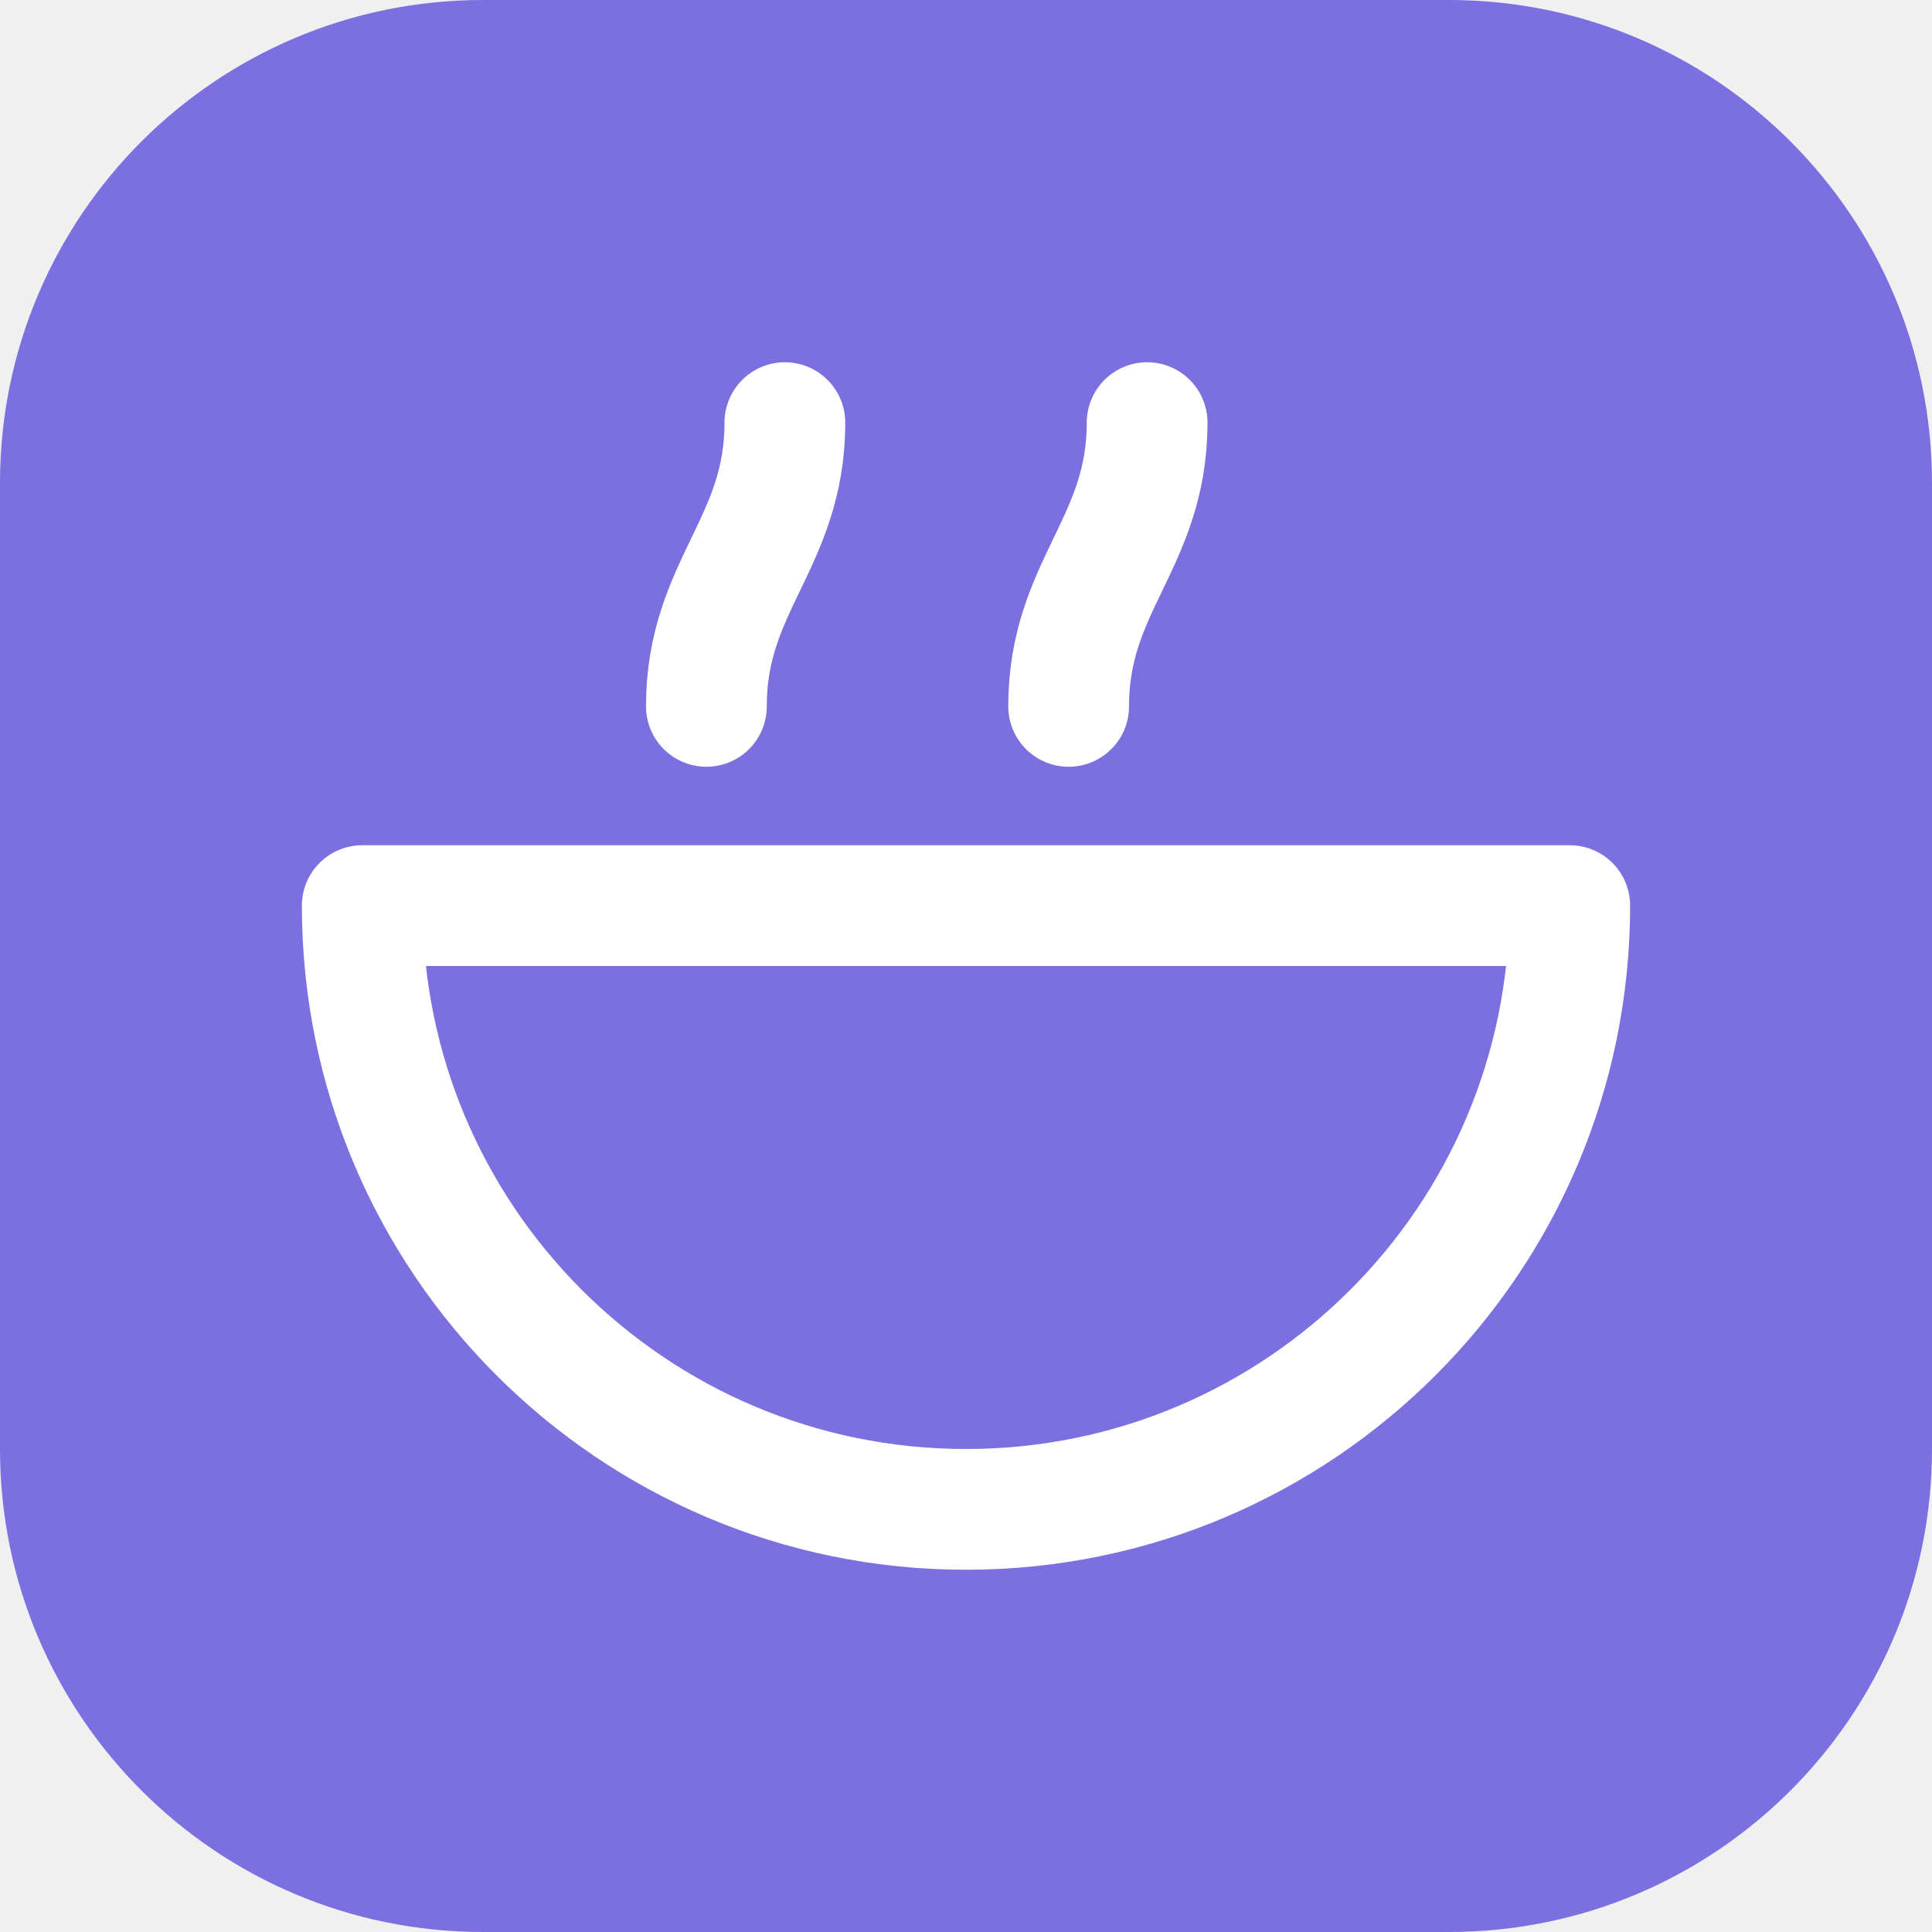
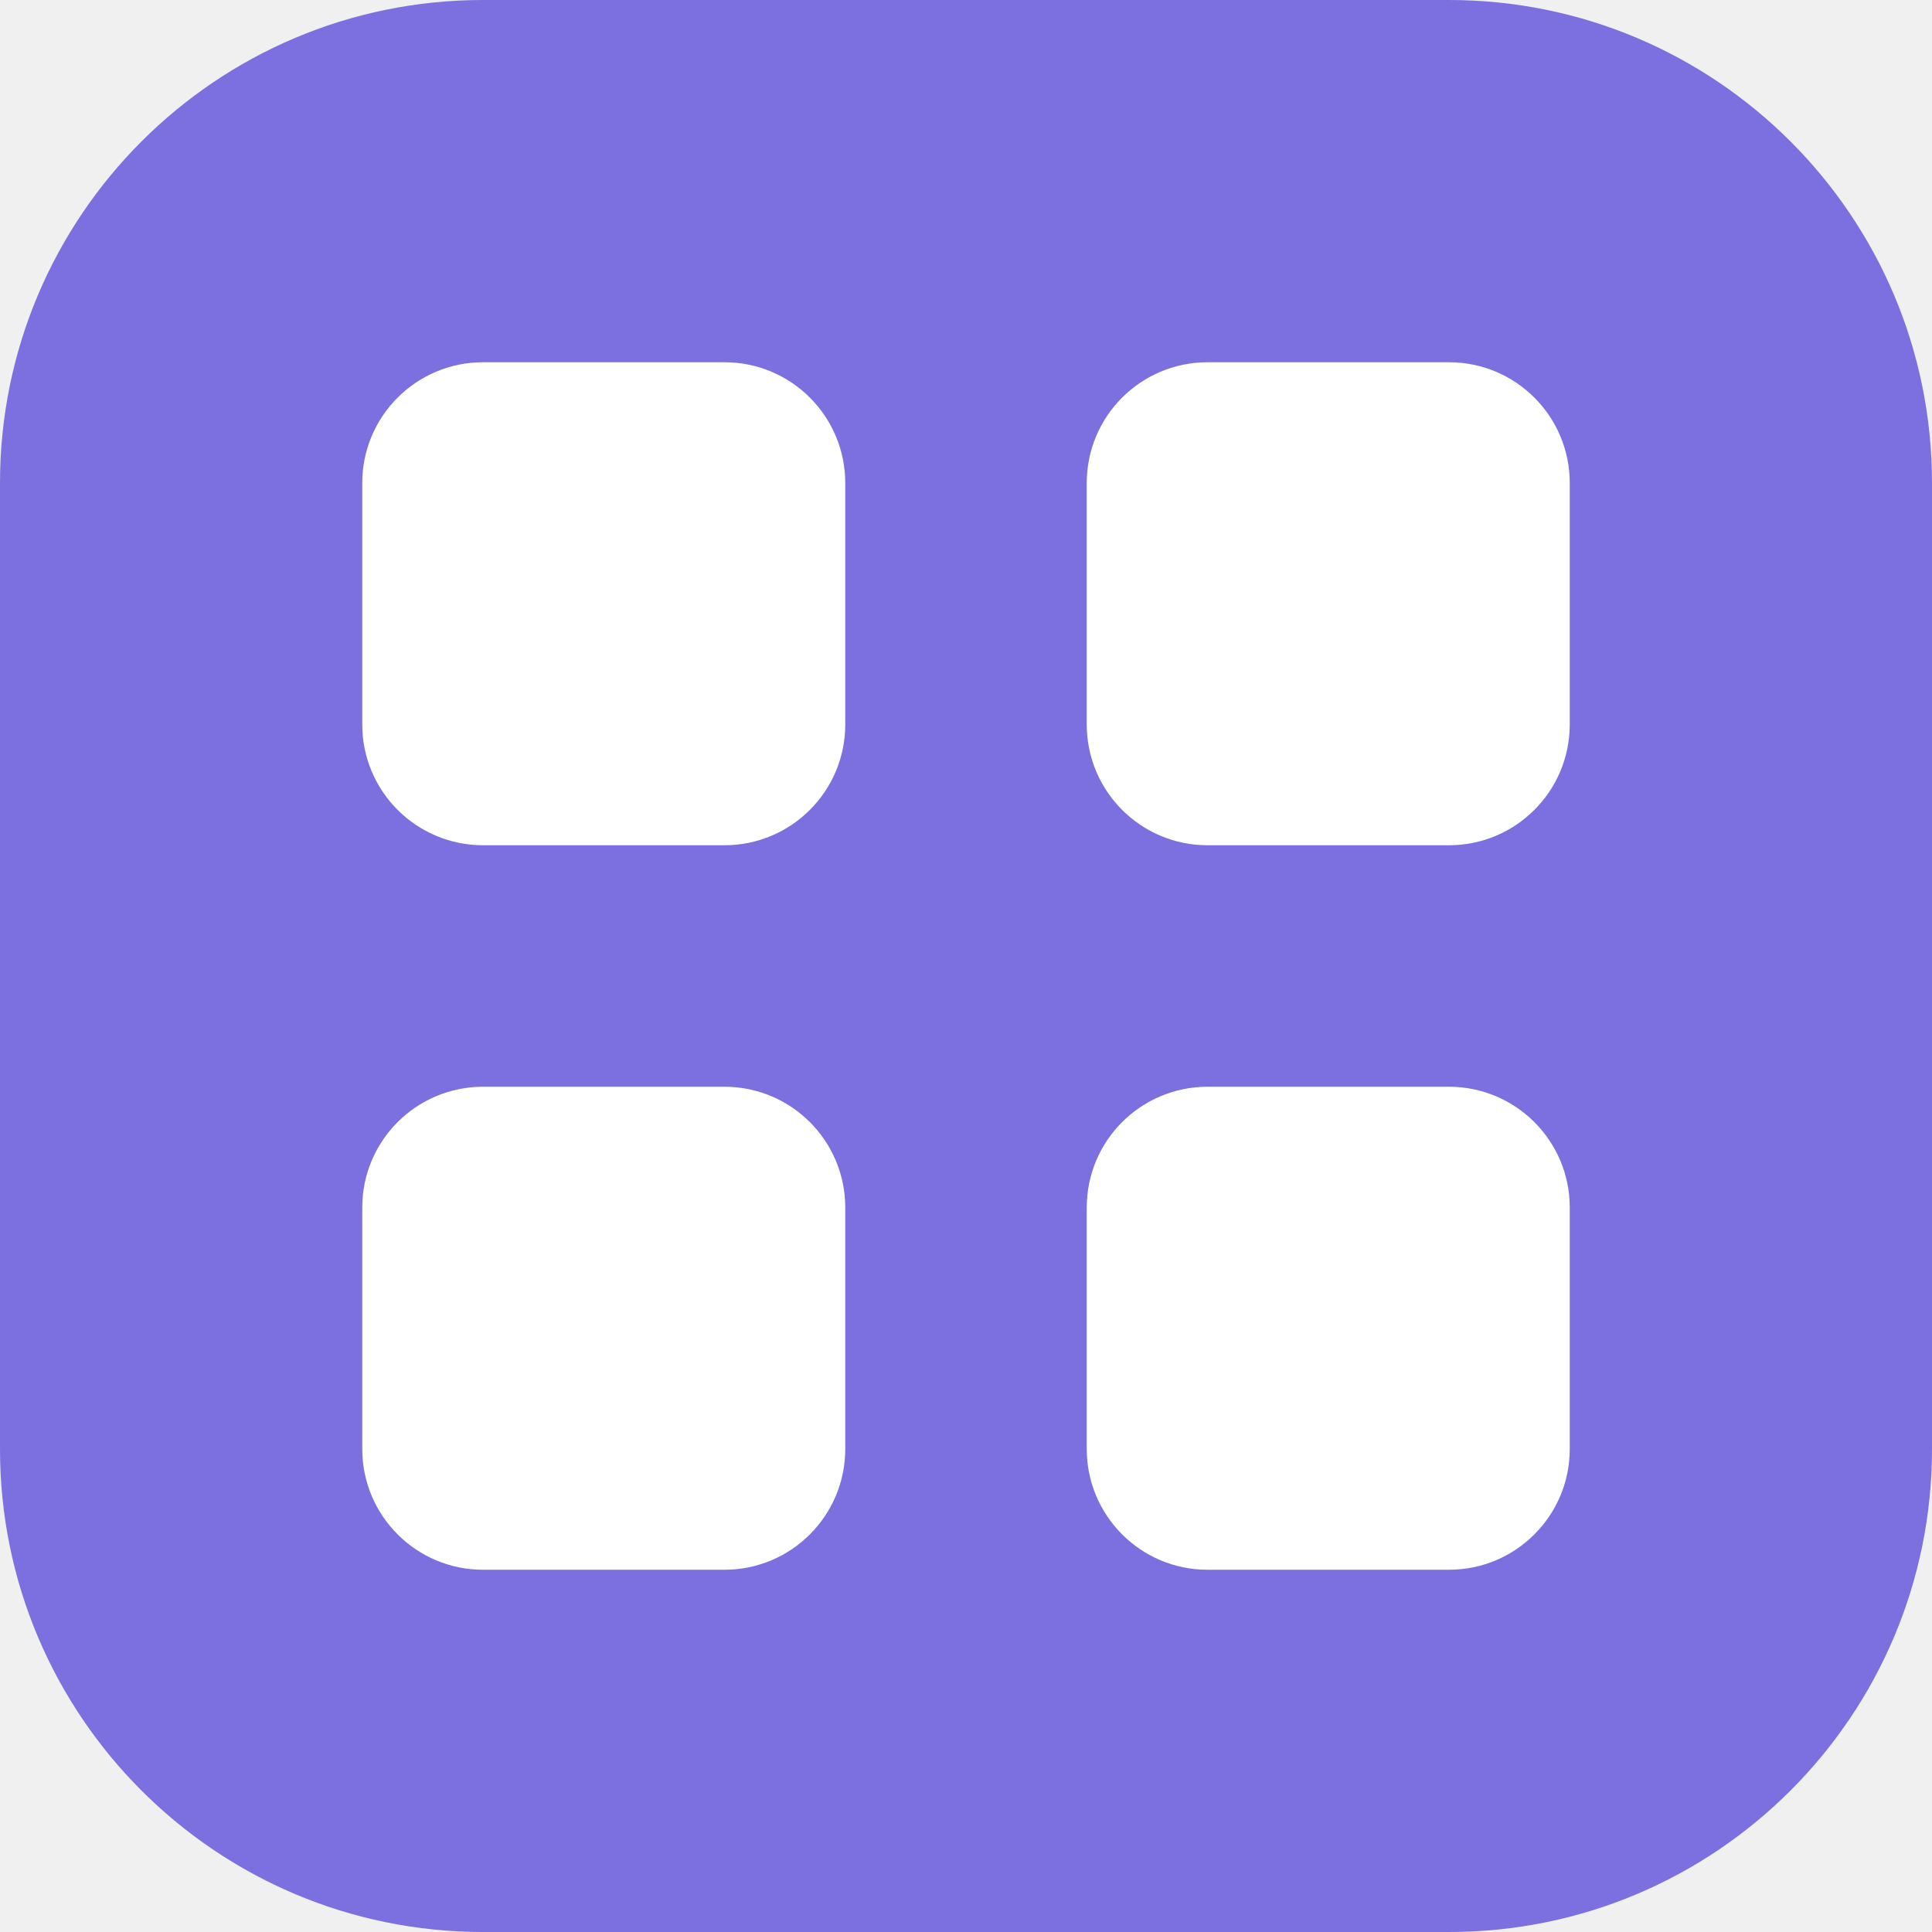
<svg xmlns="http://www.w3.org/2000/svg" viewBox="0 0 32 32">
  <rect width="32" height="32" rx="8" fill="#7C6FE0" />
-   <path d="M6 15h20a10 10 0 0 1-10 10h-0a10 10 0 0 1-10-10Z" fill="none" stroke="#fff" stroke-width="2" stroke-linejoin="round" />
-   <path d="M13 7c0 2-1.3 2.7-1.3 4.7M19 7c0 2-1.3 2.7-1.3 4.7" fill="none" stroke="#fff" stroke-width="2" stroke-linecap="round" />
+   <rect x="6" y="6" width="8" height="8" rx="2" fill="#fff" />
+   <rect x="18" y="6" width="8" height="8" rx="2" fill="#fff" />
+   <rect x="6" y="18" width="8" height="8" rx="2" fill="#fff" />
+   <rect x="18" y="18" width="8" height="8" rx="2" fill="#fff" />
</svg>
